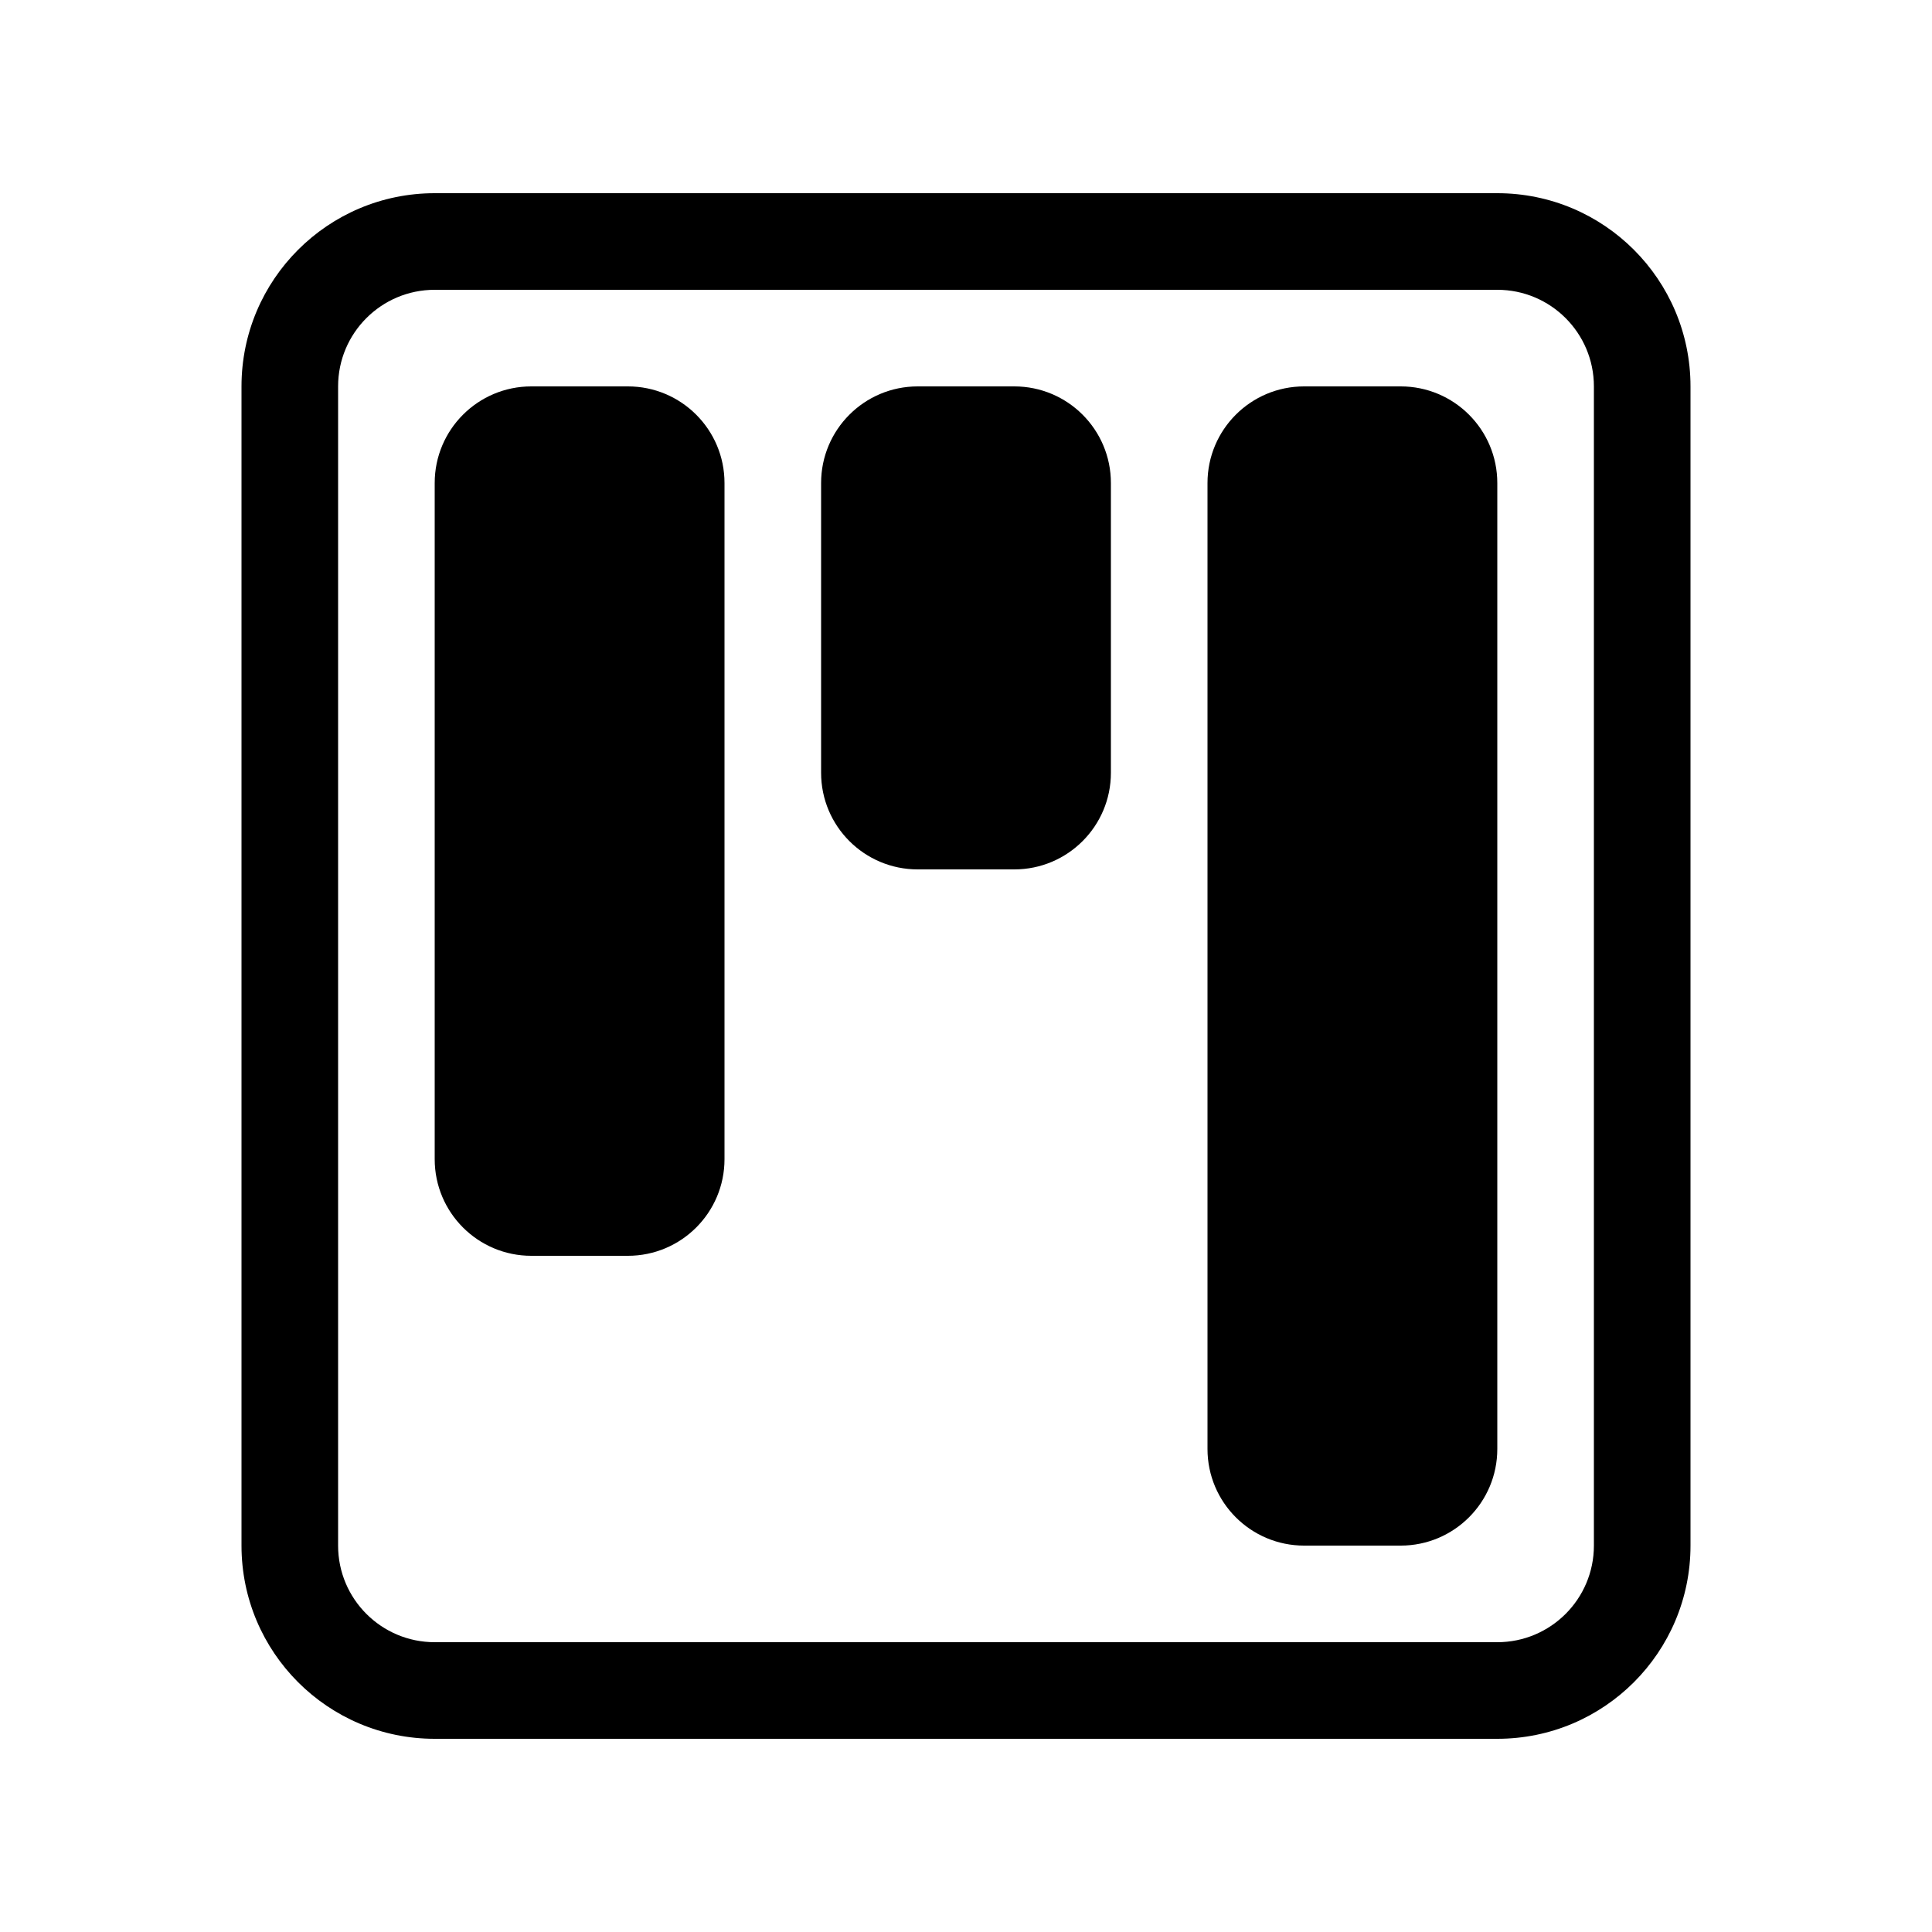
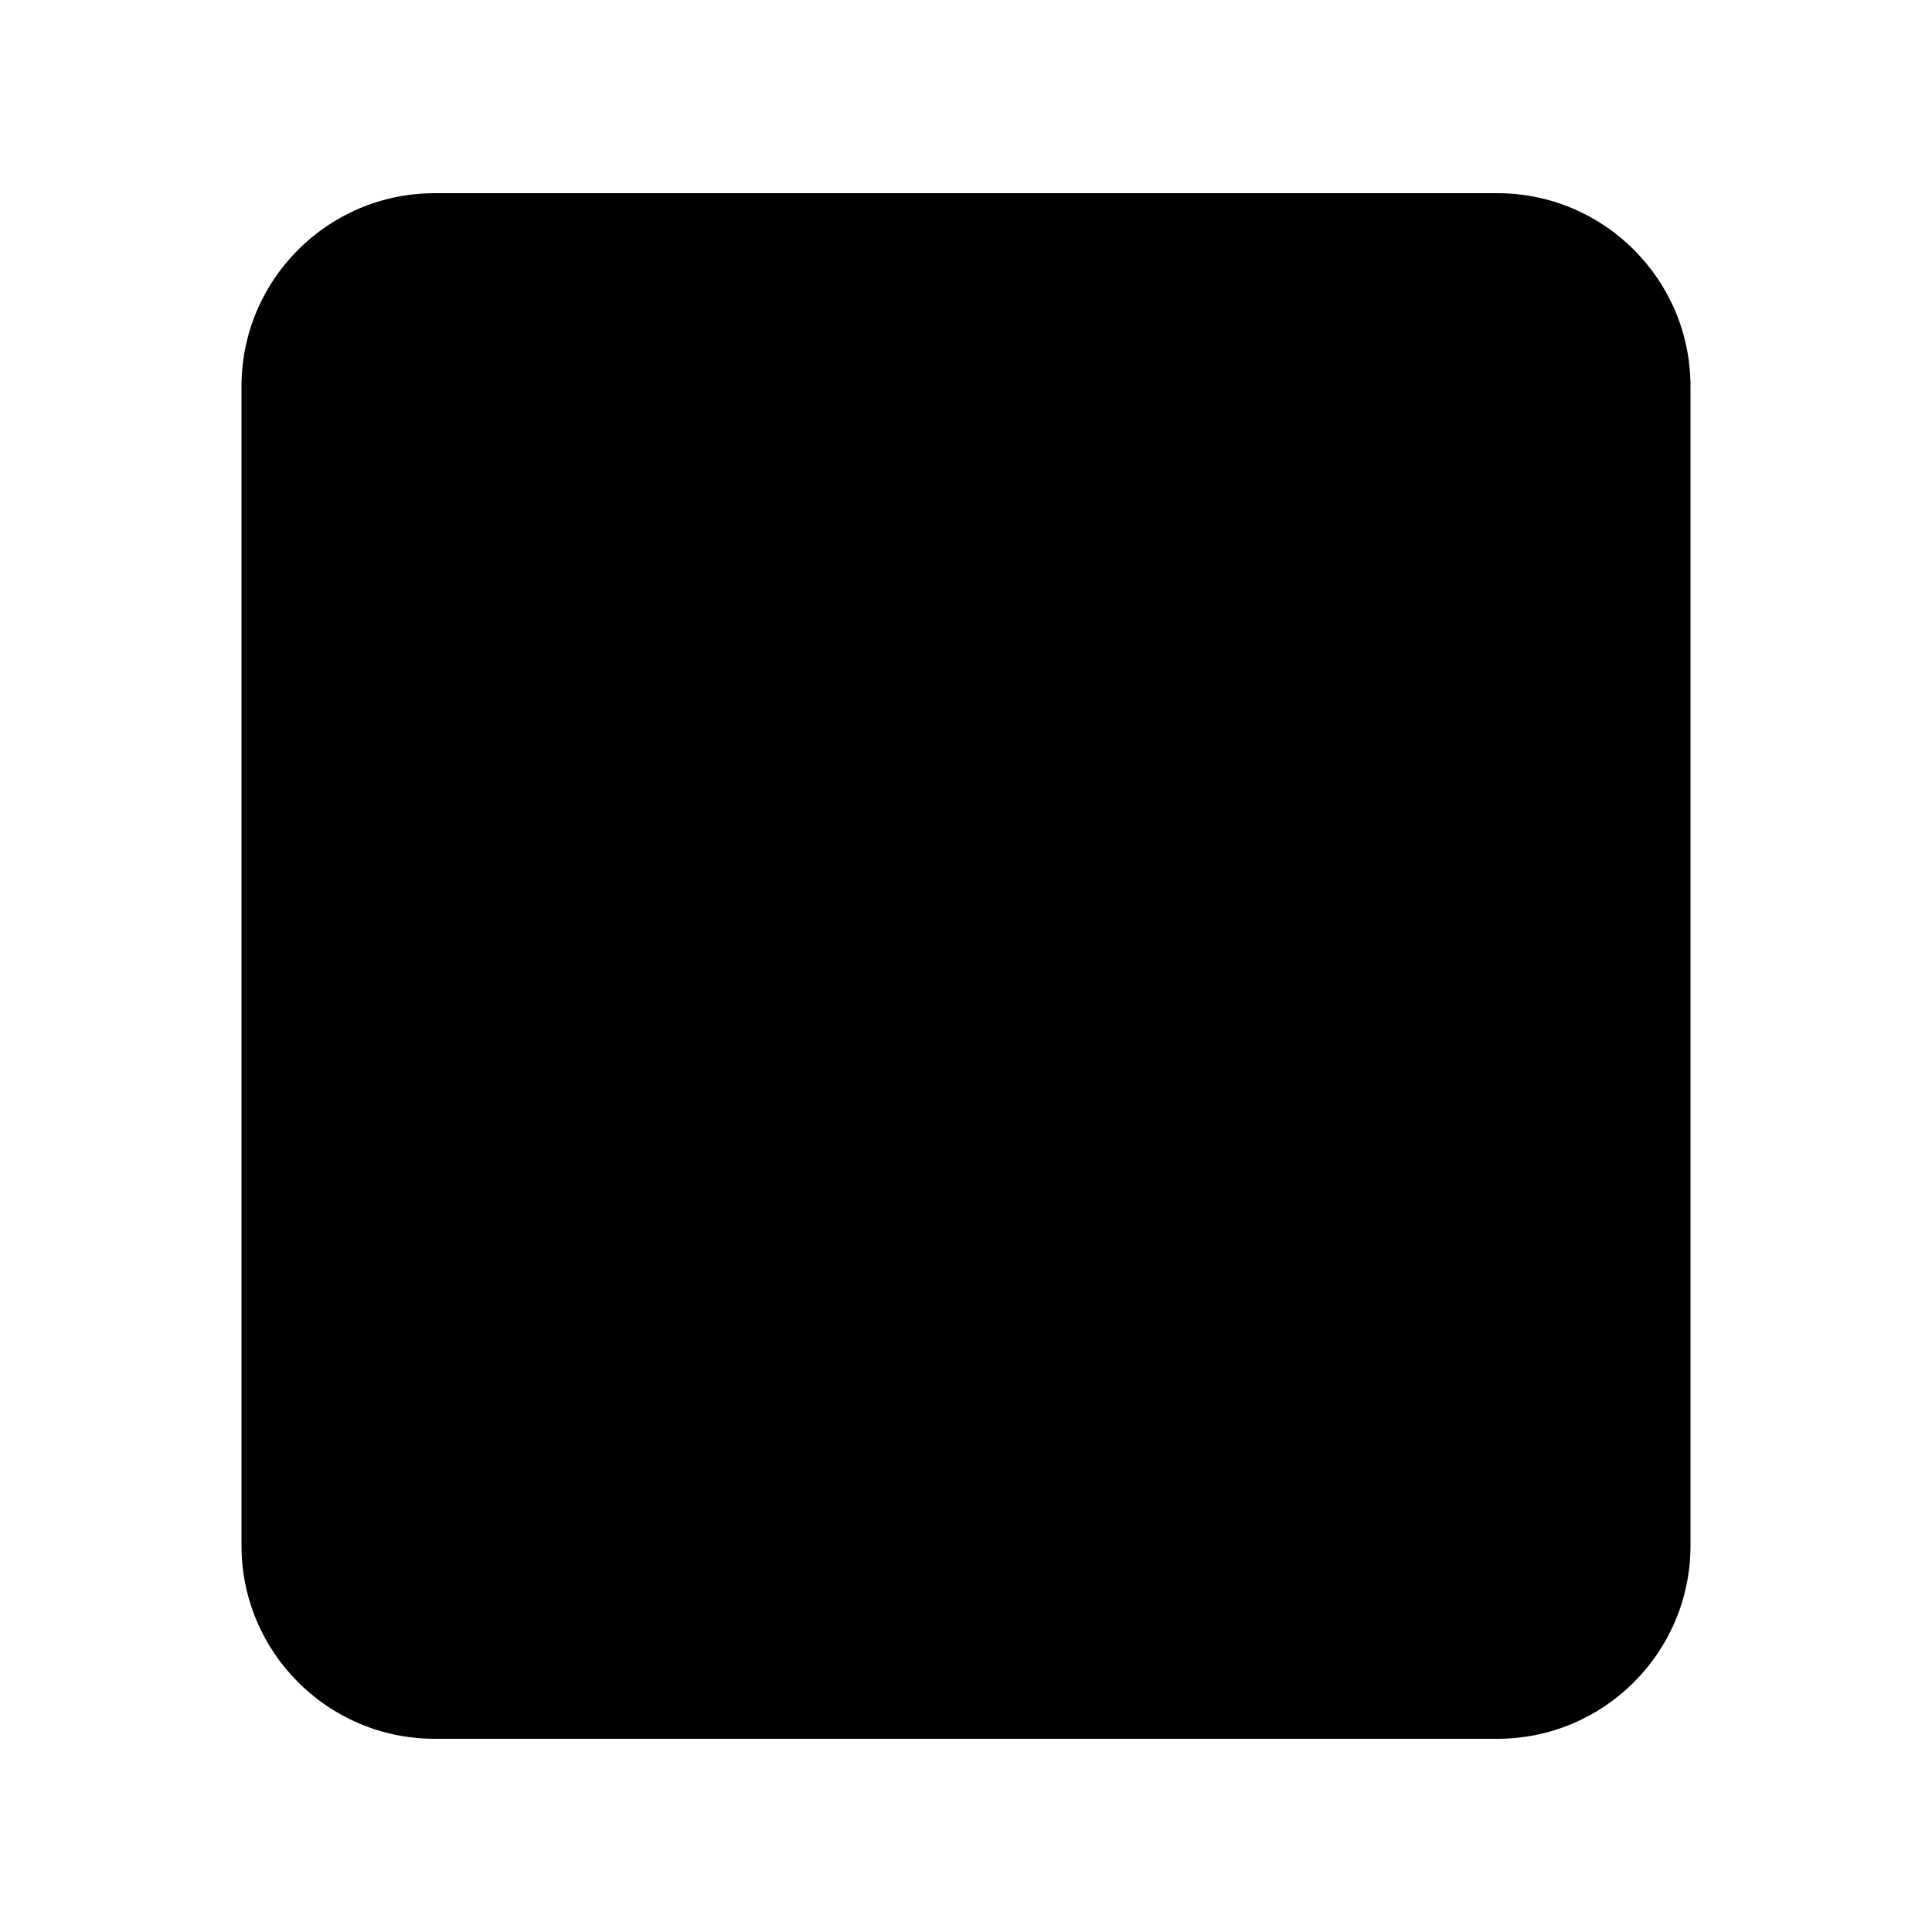
<svg xmlns="http://www.w3.org/2000/svg" class="bi bi-kanban" width="1em" height="1em" viewBox="0 0 20 20" fill="currentColor">
-   <path fill-rule="evenodd" d="M15.5 3h-11a1 1 0 00-1 1v12a1 1 0 001 1h11a1 1 0 001-1V4a1 1 0 00-1-1zm-11-1a2 2 0 00-2 2v12a2 2 0 002 2h11a2 2 0 002-2V4a2 2 0 00-2-2h-11z" clip-rule="evenodd" />
+   <path fillRule="evenodd" d="M15.5 3h-11a1 1 0 00-1 1v12a1 1 0 001 1h11a1 1 0 001-1V4a1 1 0 00-1-1zm-11-1a2 2 0 00-2 2v12a2 2 0 002 2h11a2 2 0 002-2V4a2 2 0 00-2-2h-11z" clipRule="evenodd" />
  <rect width="3" height="5" x="8.5" y="4" rx="1" />
  <rect width="3" height="9" x="4.5" y="4" rx="1" />
  <rect width="3" height="12" x="12.5" y="4" rx="1" />
</svg>
